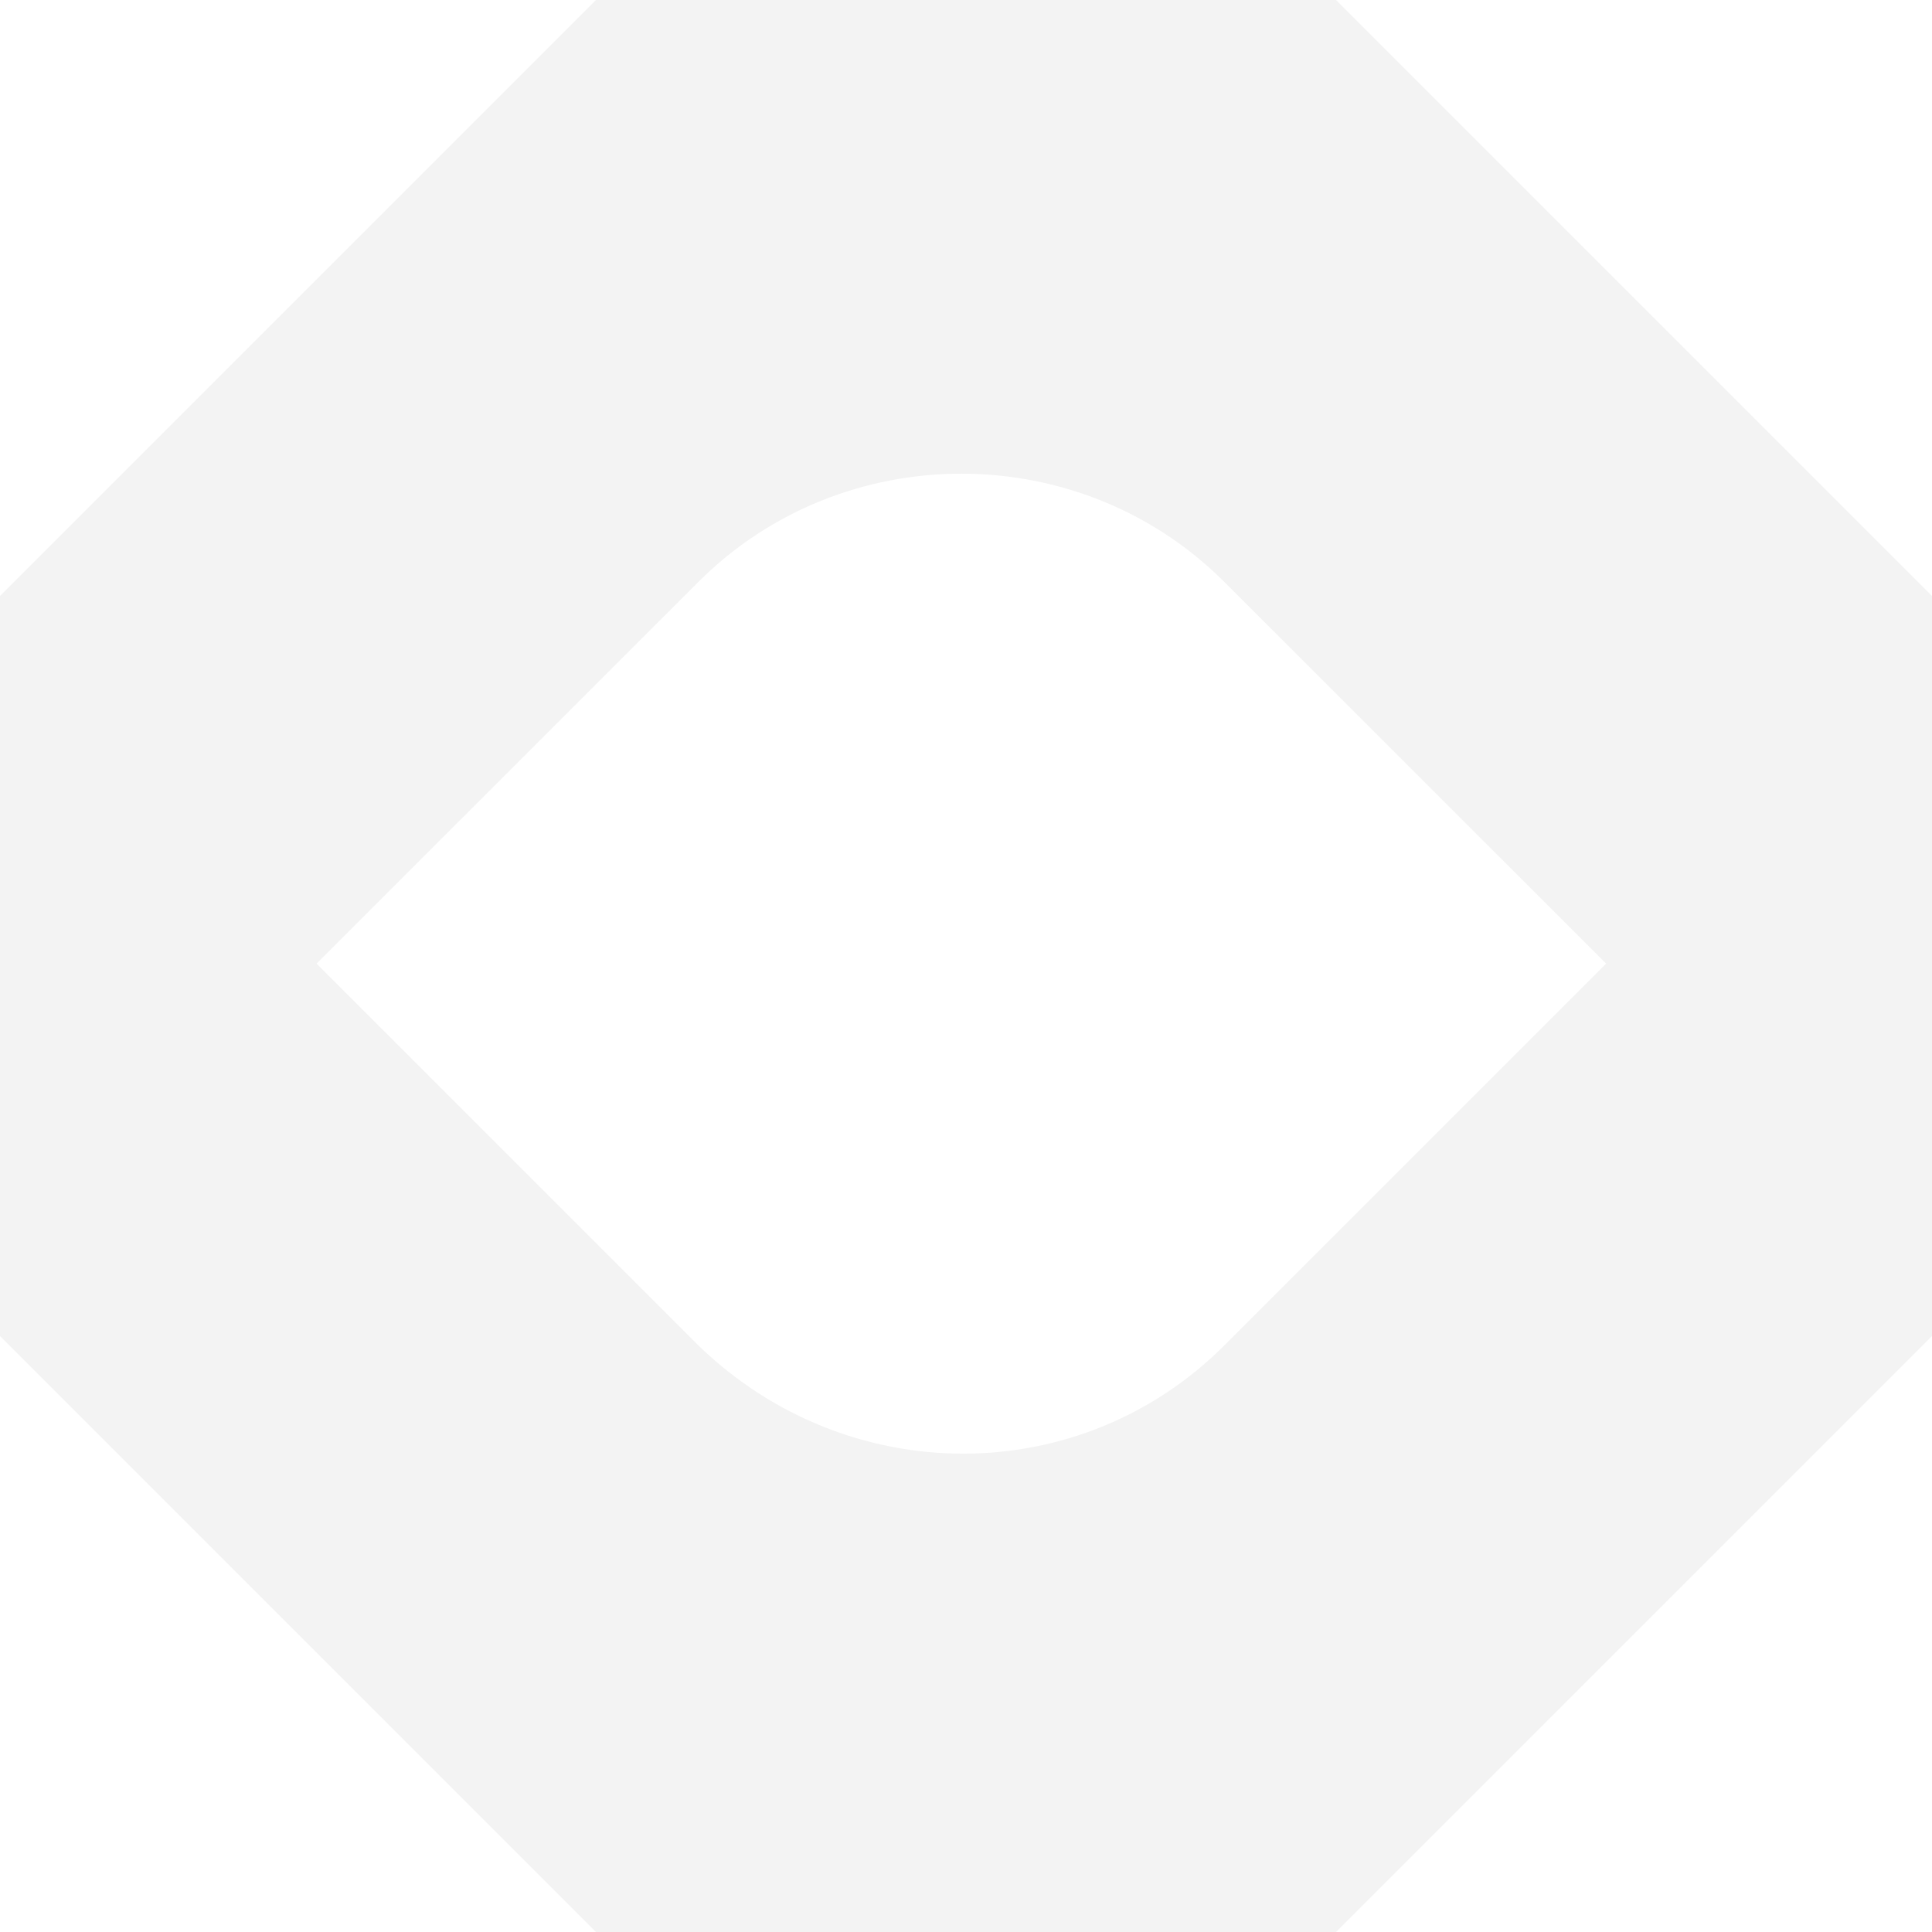
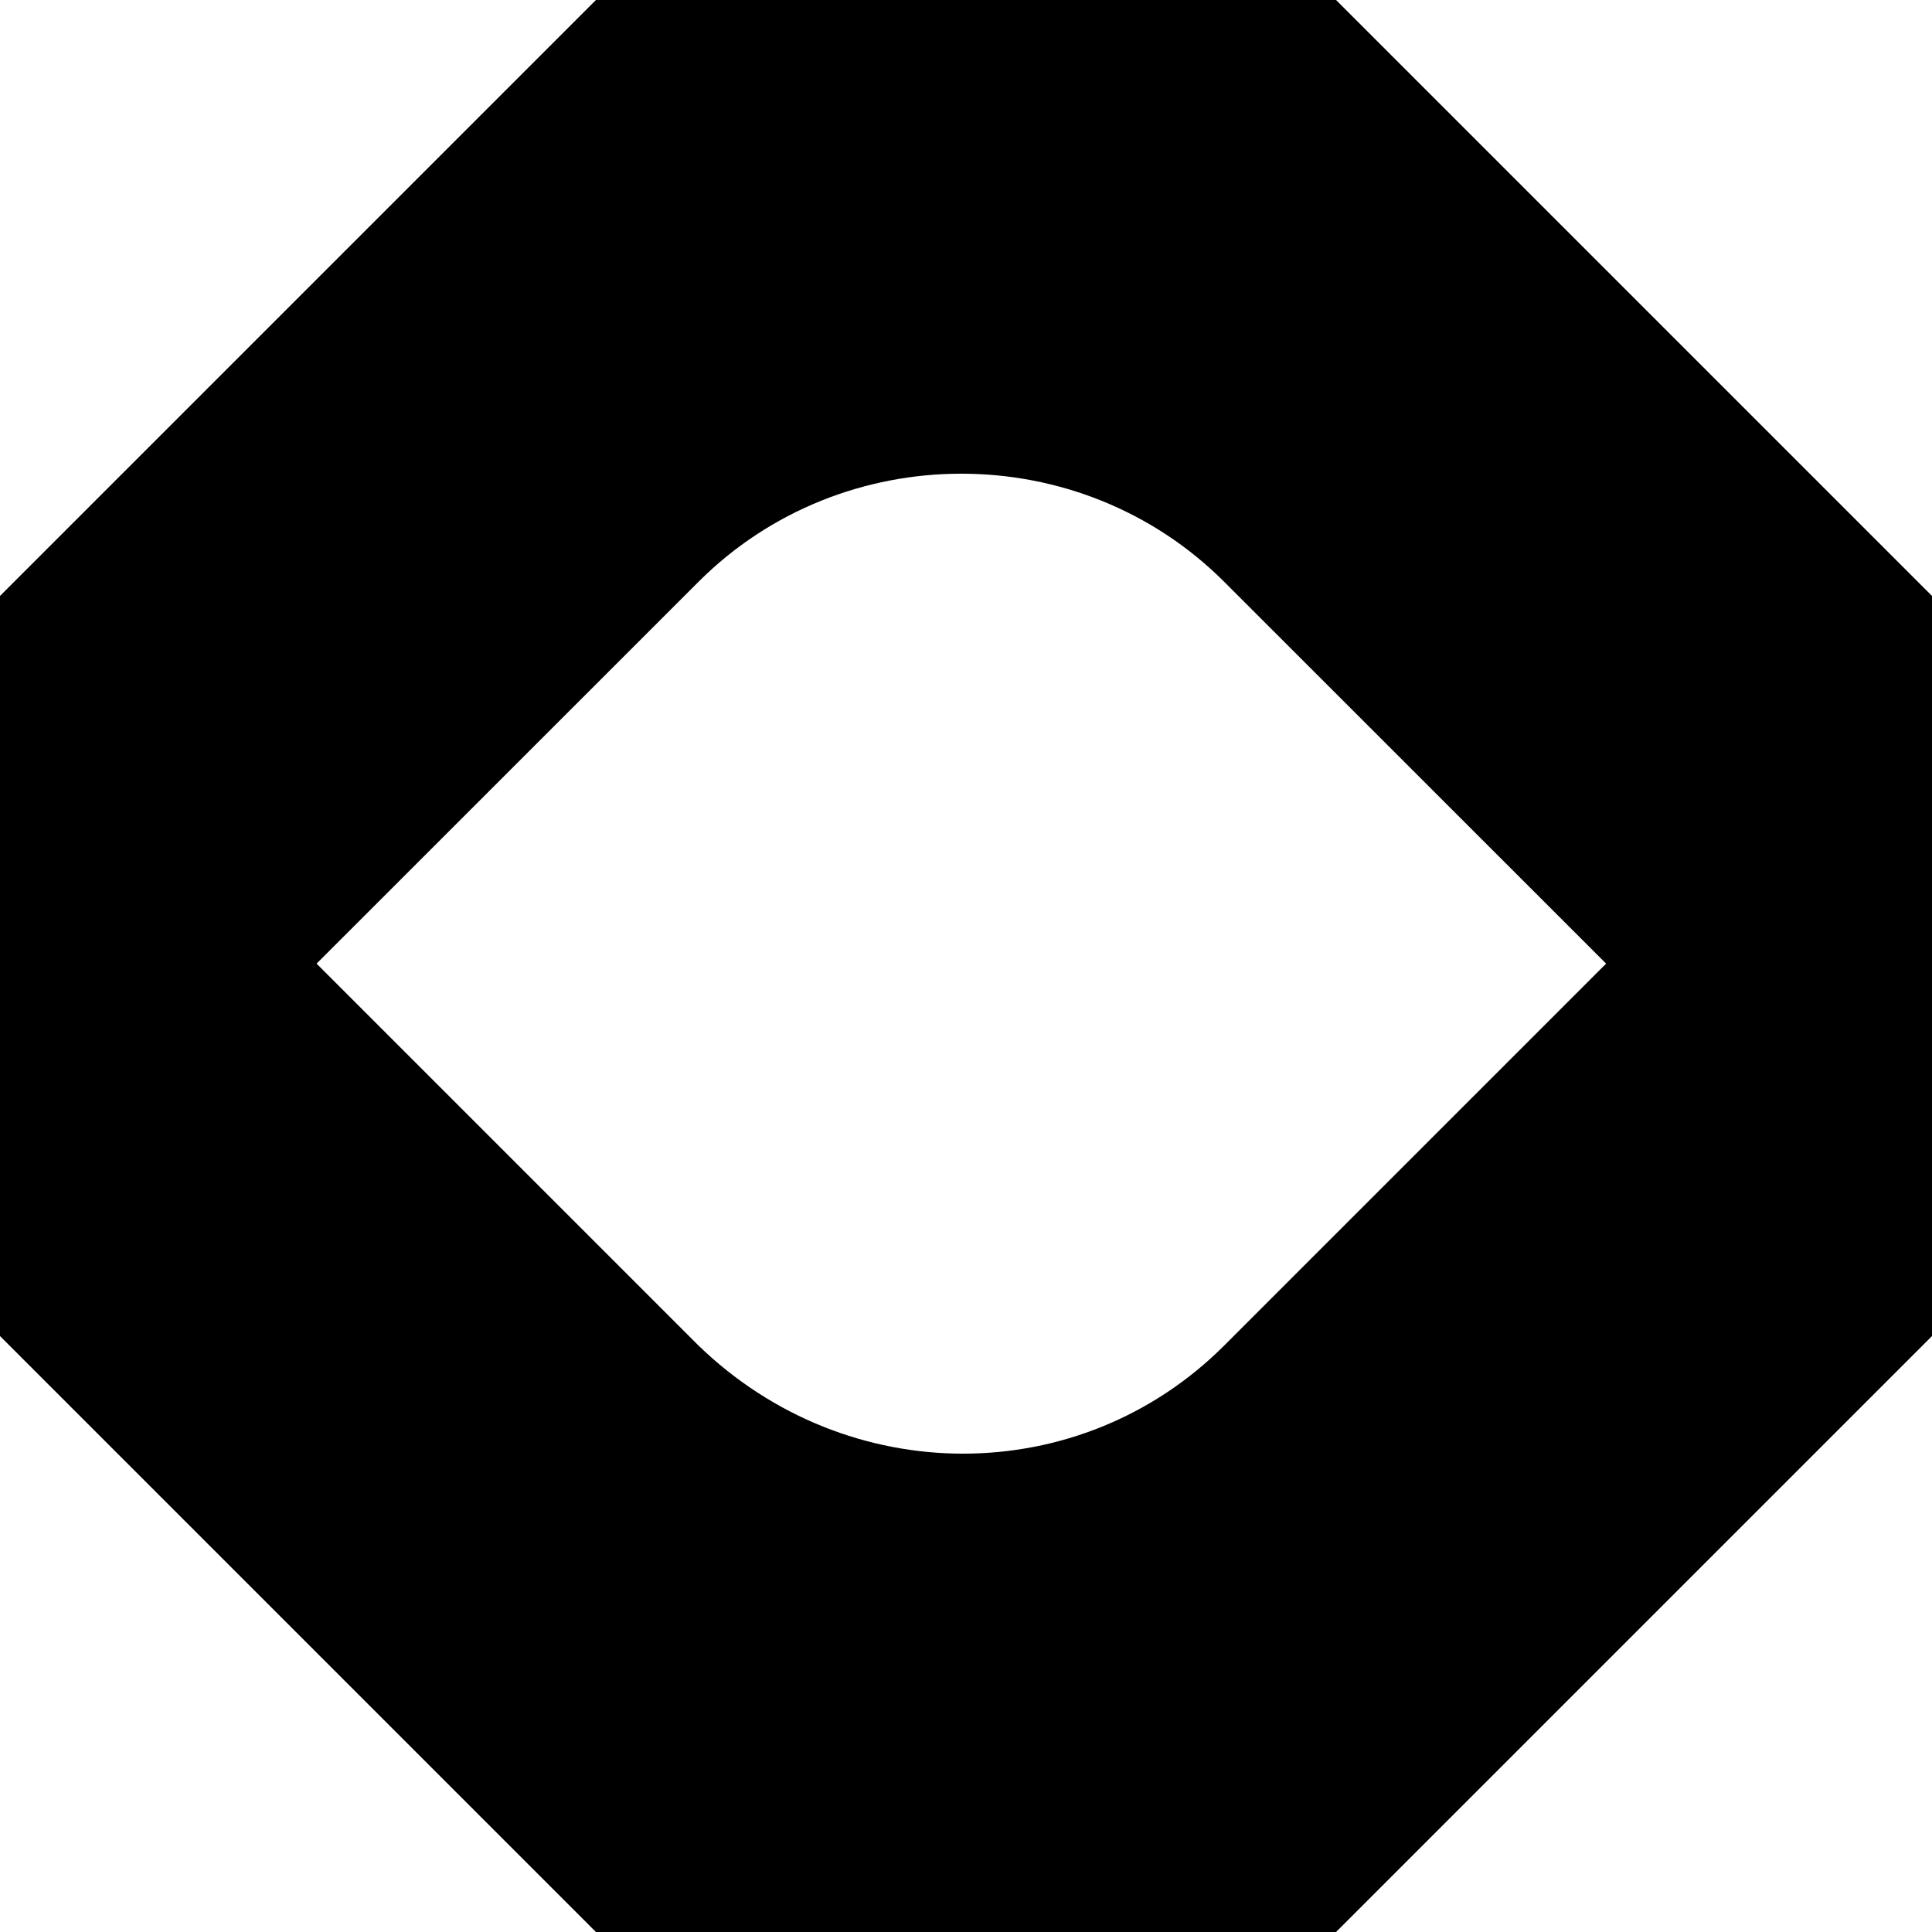
- <svg xmlns="http://www.w3.org/2000/svg" width="22" height="22" viewBox="0 0 22 22" fill="none">
-   <path d="M15.214 0H6.786L0 6.786V15.214L6.786 22H15.214L22 15.214V6.786L15.214 0ZM7.952 15.32L3.605 10.973L7.952 6.627C9.595 4.983 12.299 4.983 13.942 6.627L18.289 10.973L13.942 15.32C12.299 16.964 9.648 16.964 7.952 15.32Z" fill="#F3F3F3" />
+ <svg xmlns="http://www.w3.org/2000/svg" width="22" height="22" viewBox="0 0 22 22">
+   <path d="M15.214 0H6.786L0 6.786V15.214L6.786 22H15.214L22 15.214V6.786L15.214 0ZM7.952 15.32L3.605 10.973L7.952 6.627C9.595 4.983 12.299 4.983 13.942 6.627L18.289 10.973L13.942 15.32C12.299 16.964 9.648 16.964 7.952 15.32Z" />
</svg>
